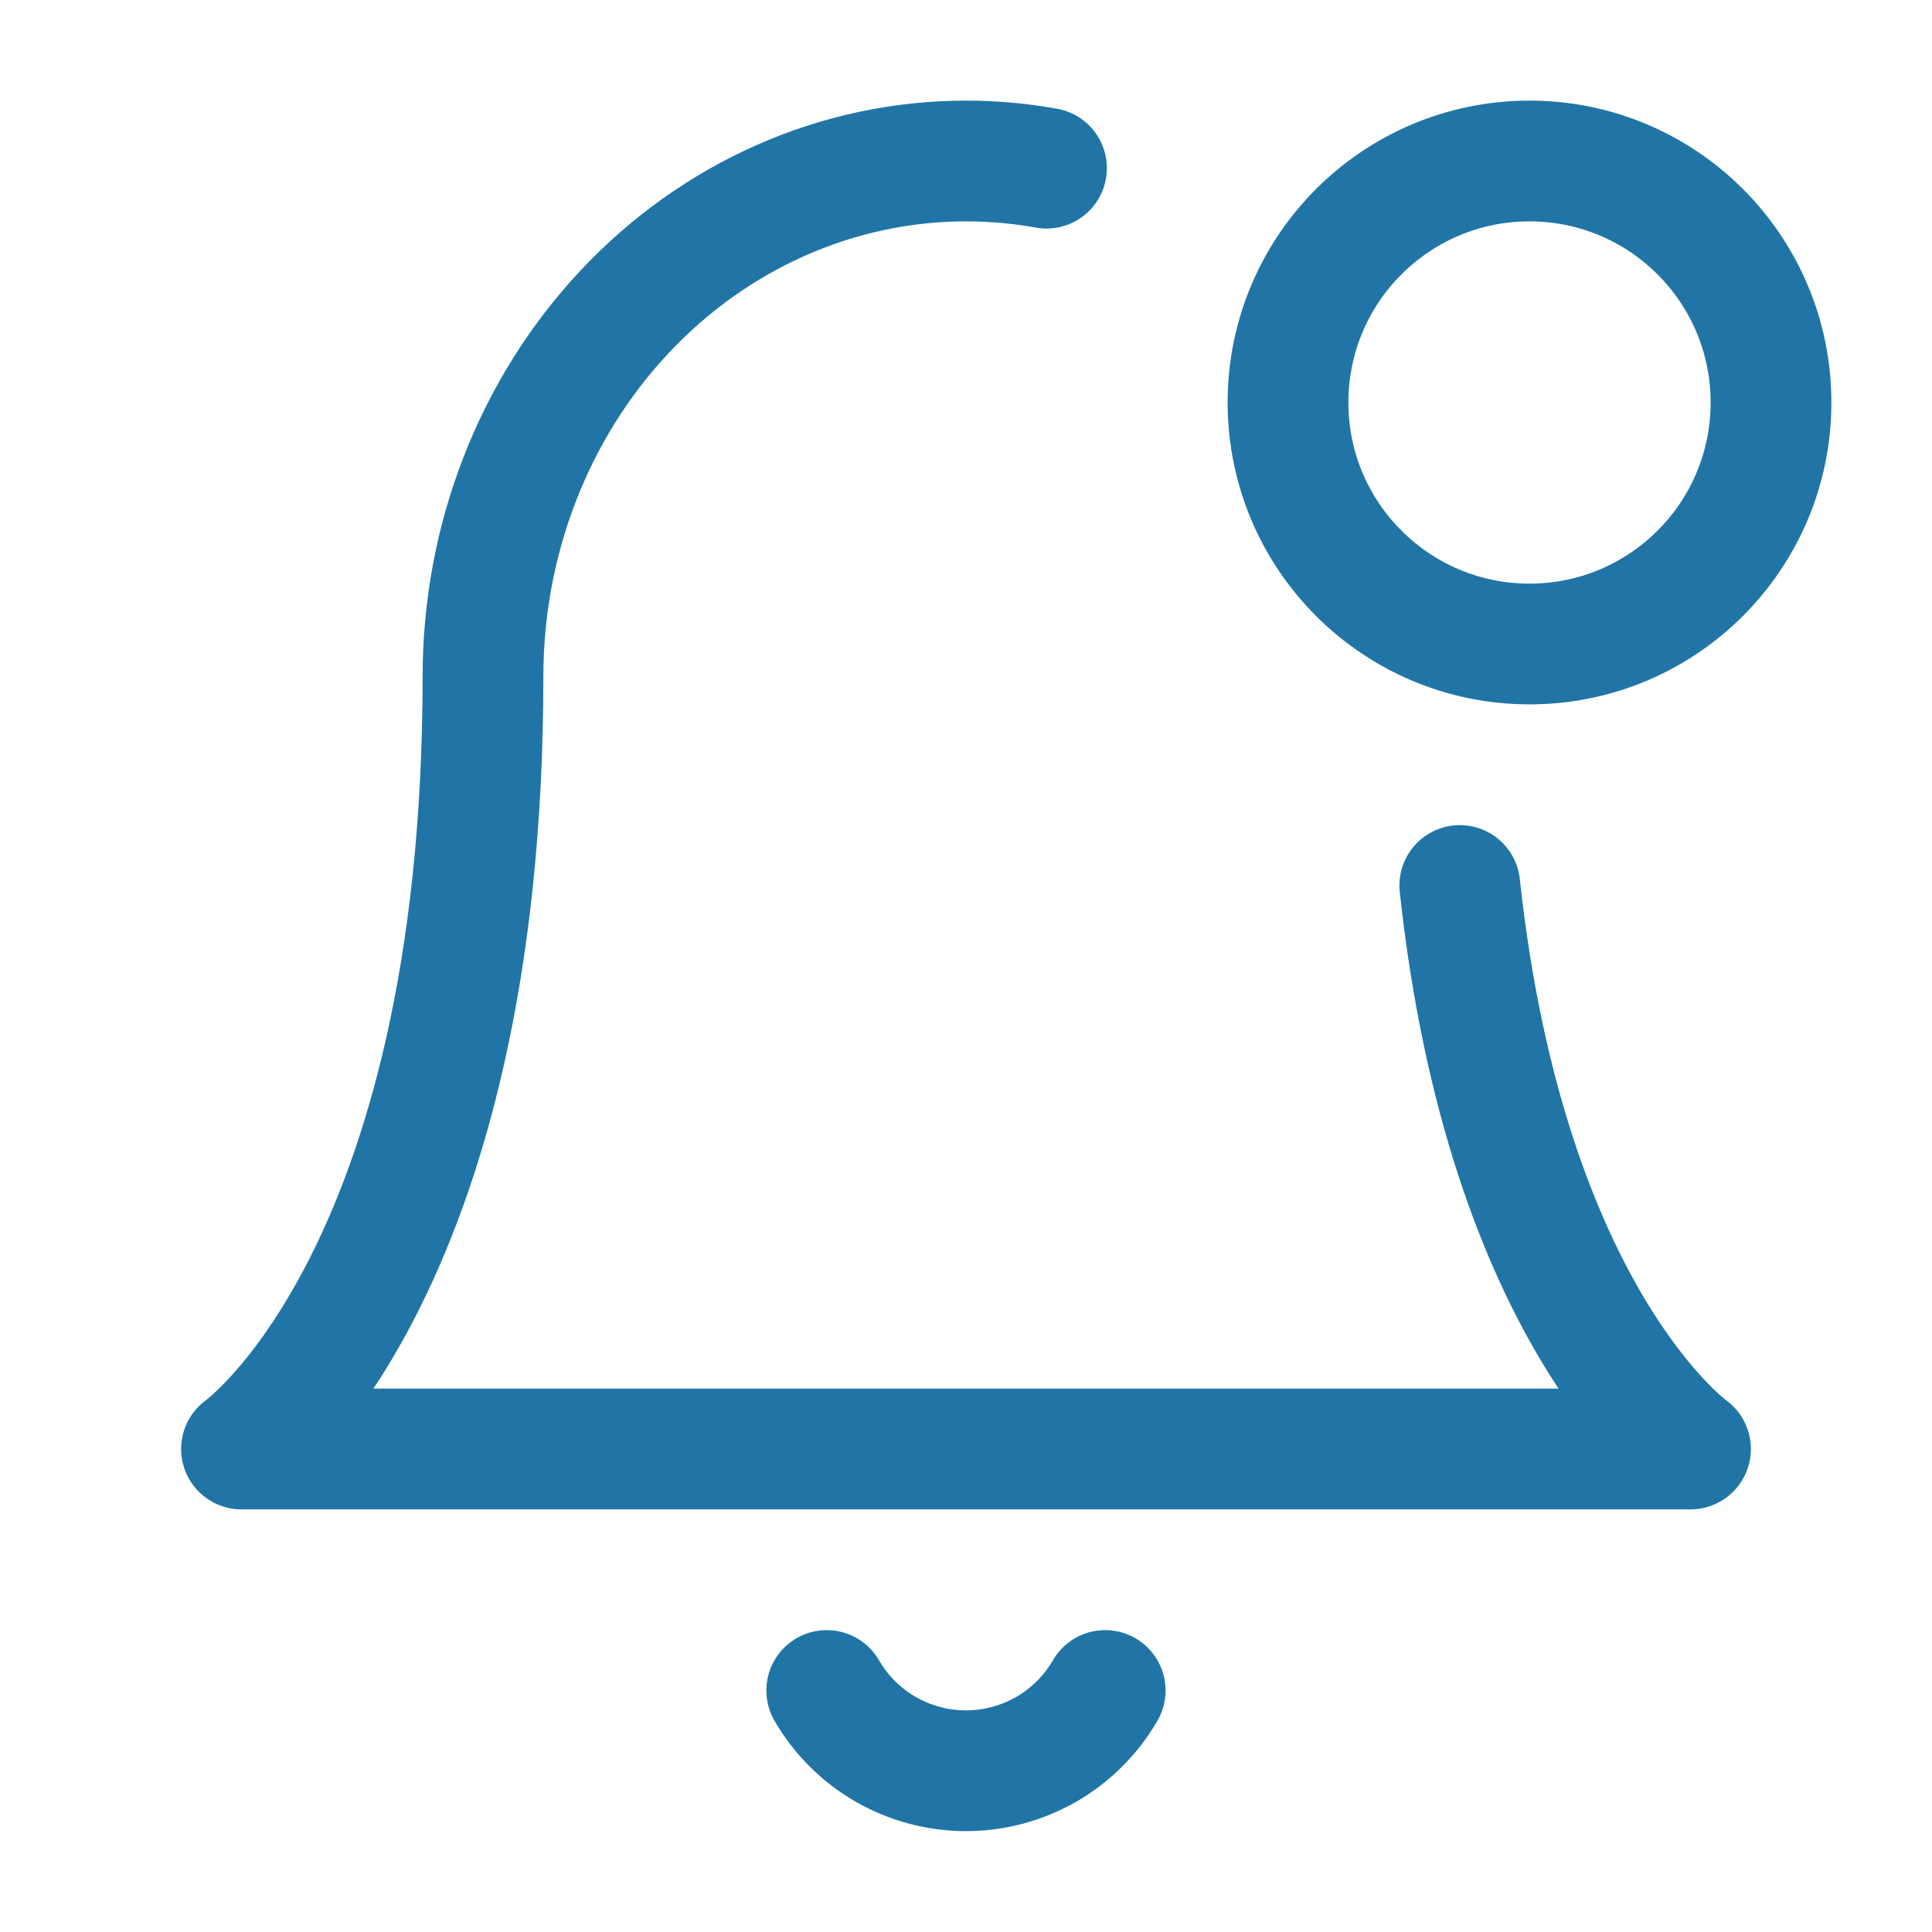
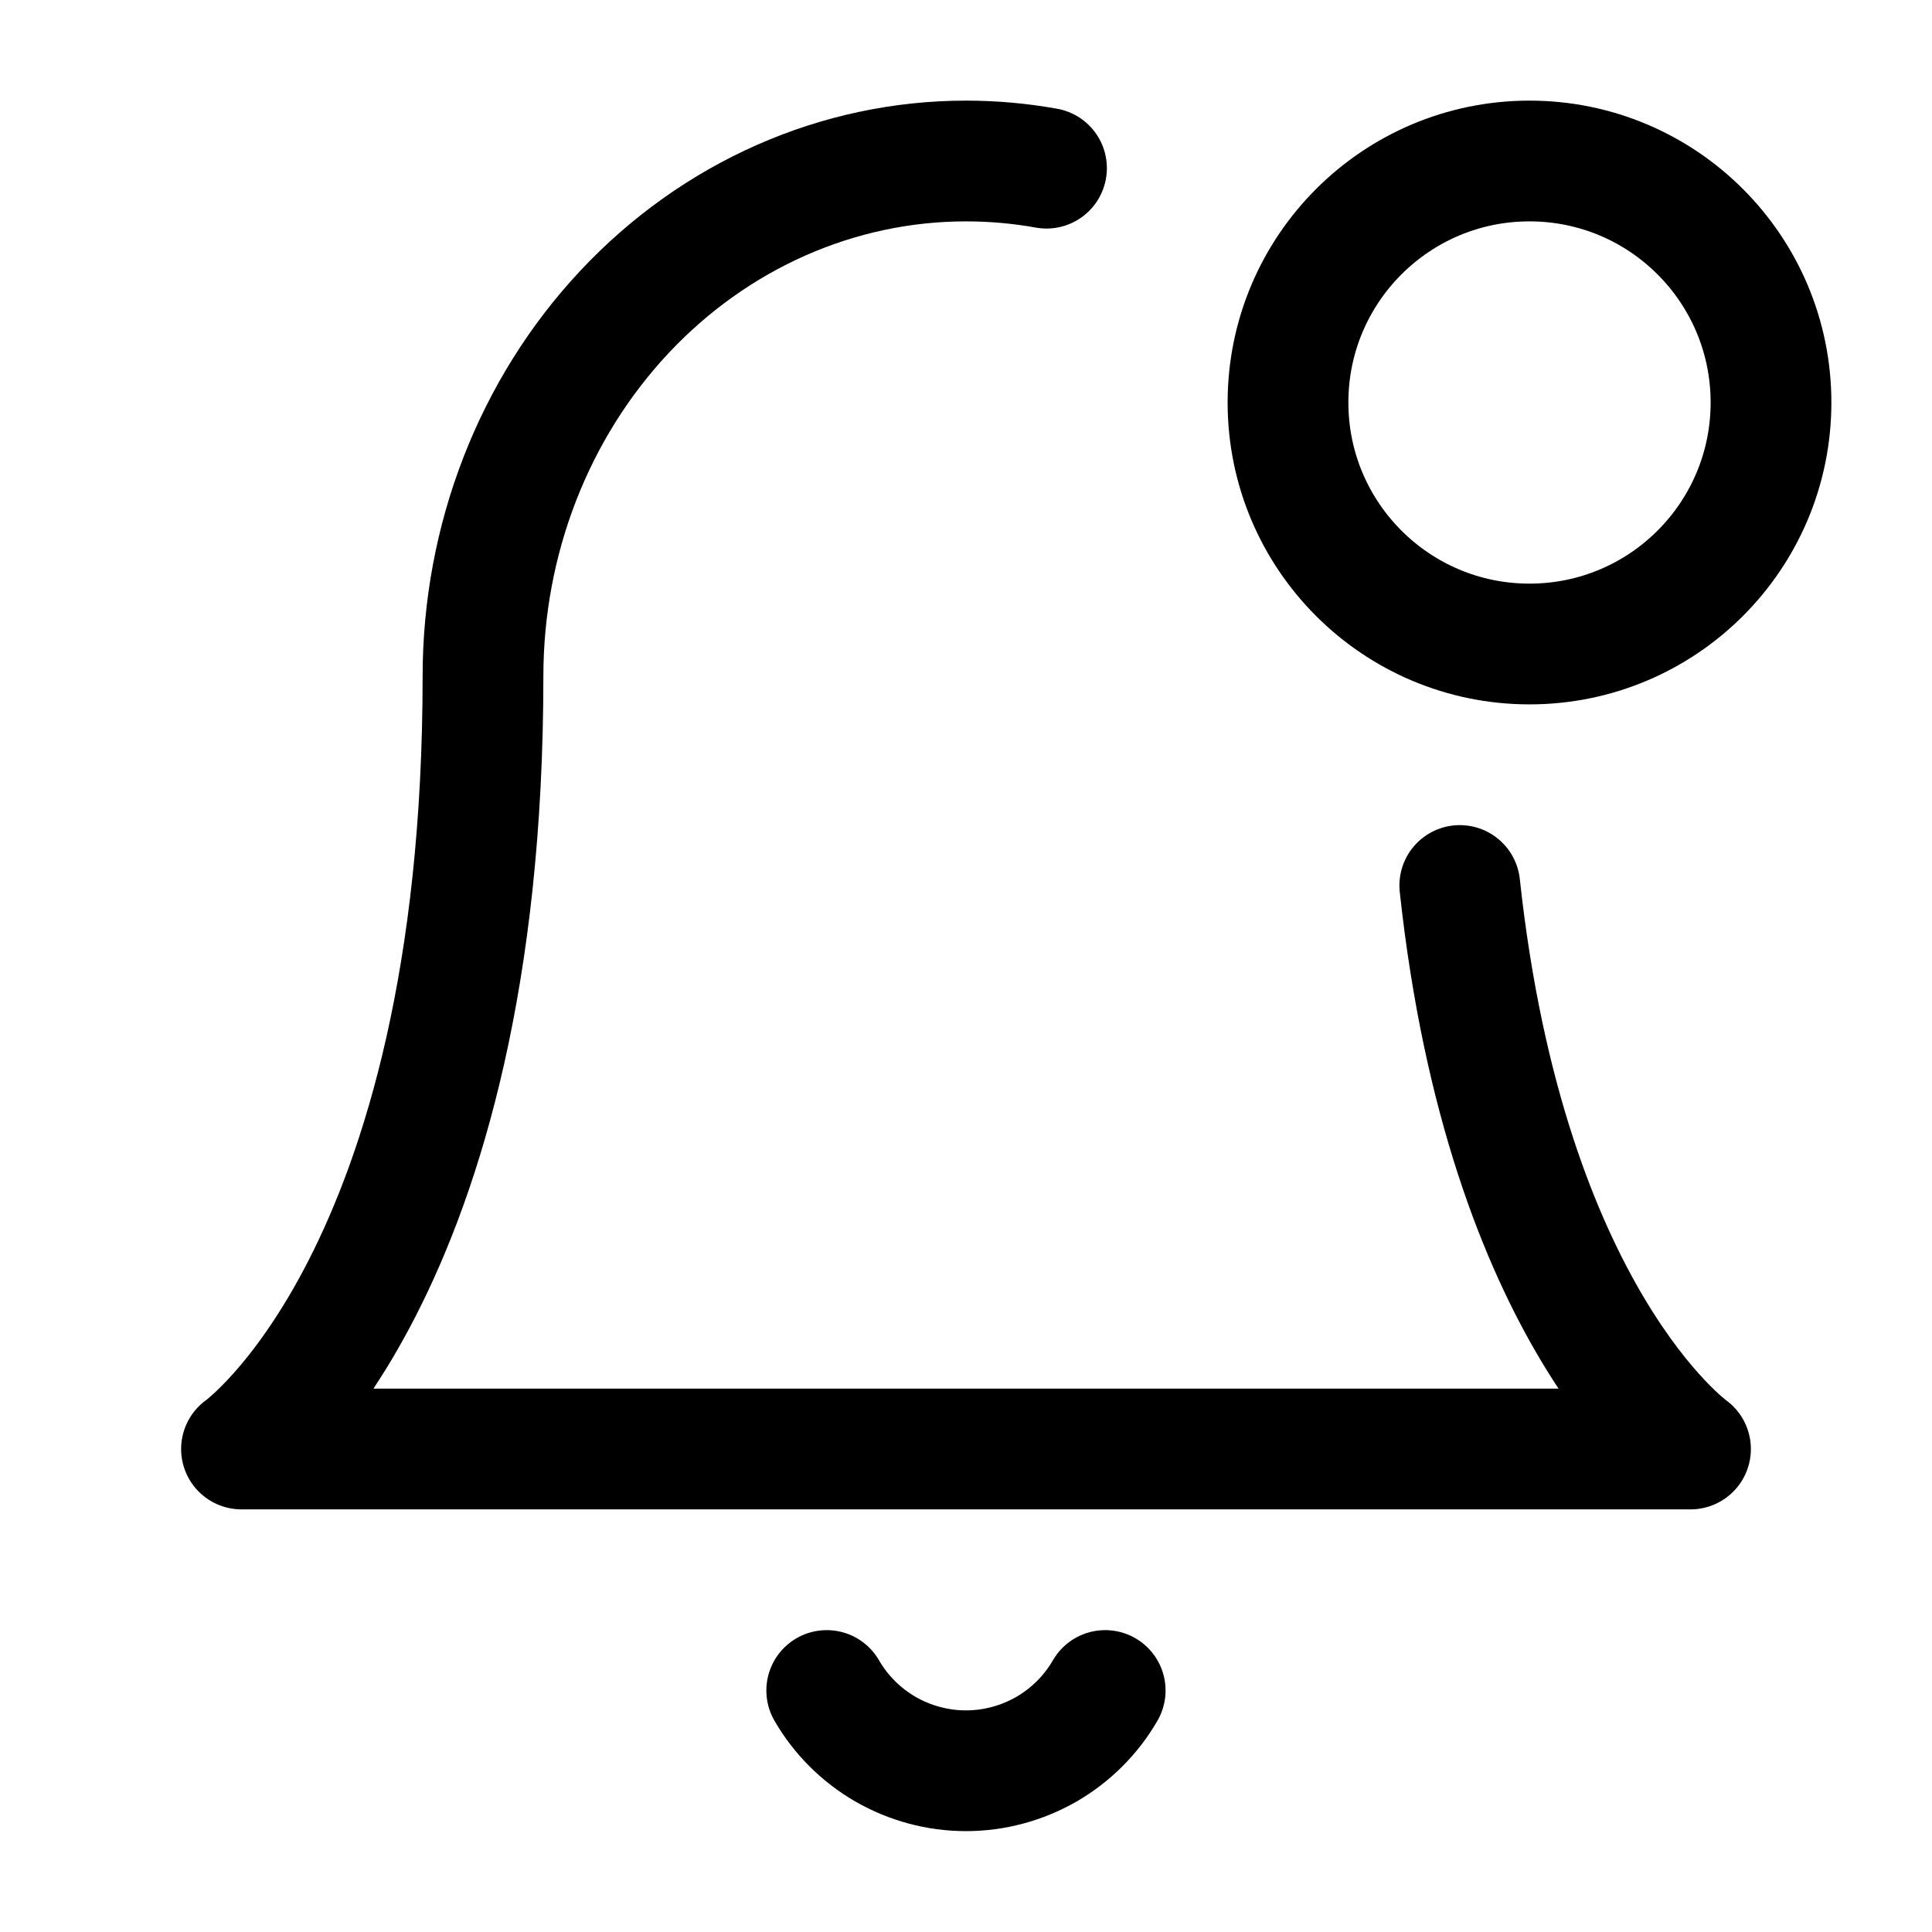
<svg xmlns="http://www.w3.org/2000/svg" width="24" height="24" viewBox="0 0 24 24" fill="none">
-   <path d="M18.134 11C18.715 16.375 21 18 21 18H3C3 18 6 15.867 6 8.4C6 6.703 6.632 5.075 7.757 3.875C8.883 2.674 10.409 2 12 2C12.337 2 12.672 2.03 13 2.089" stroke="#2075A6" stroke-width="1.5" stroke-linecap="round" stroke-linejoin="round" />
-   <path d="M19 8C20.657 8 22 6.657 22 5C22 3.343 20.657 2 19 2C17.343 2 16 3.343 16 5C16 6.657 17.343 8 19 8Z" stroke="#2075A6" stroke-width="1.5" stroke-linecap="round" stroke-linejoin="round" />
-   <path d="M13.729 21C13.554 21.303 13.301 21.555 12.998 21.73C12.694 21.904 12.35 21.997 11.999 21.997C11.649 21.997 11.305 21.904 11.001 21.73C10.698 21.555 10.445 21.303 10.27 21" stroke="#2075A6" stroke-width="1.5" stroke-linecap="round" stroke-linejoin="round" />
+   <path d="M18.134 11C18.715 16.375 21 18 21 18H3C3 18 6 15.867 6 8.4C6 6.703 6.632 5.075 7.757 3.875C8.883 2.674 10.409 2 12 2C12.337 2 12.672 2.03 13 2.089" stroke="currentColor" stroke-width="1.5" stroke-linecap="round" stroke-linejoin="round" />
+   <path d="M19 8C20.657 8 22 6.657 22 5C22 3.343 20.657 2 19 2C17.343 2 16 3.343 16 5C16 6.657 17.343 8 19 8Z" stroke="currentColor" stroke-width="1.5" stroke-linecap="round" stroke-linejoin="round" />
+   <path d="M13.729 21C13.554 21.303 13.301 21.555 12.998 21.73C12.694 21.904 12.35 21.997 11.999 21.997C11.649 21.997 11.305 21.904 11.001 21.73C10.698 21.555 10.445 21.303 10.27 21" stroke="currentColor" stroke-width="1.5" stroke-linecap="round" stroke-linejoin="round" />
</svg>
